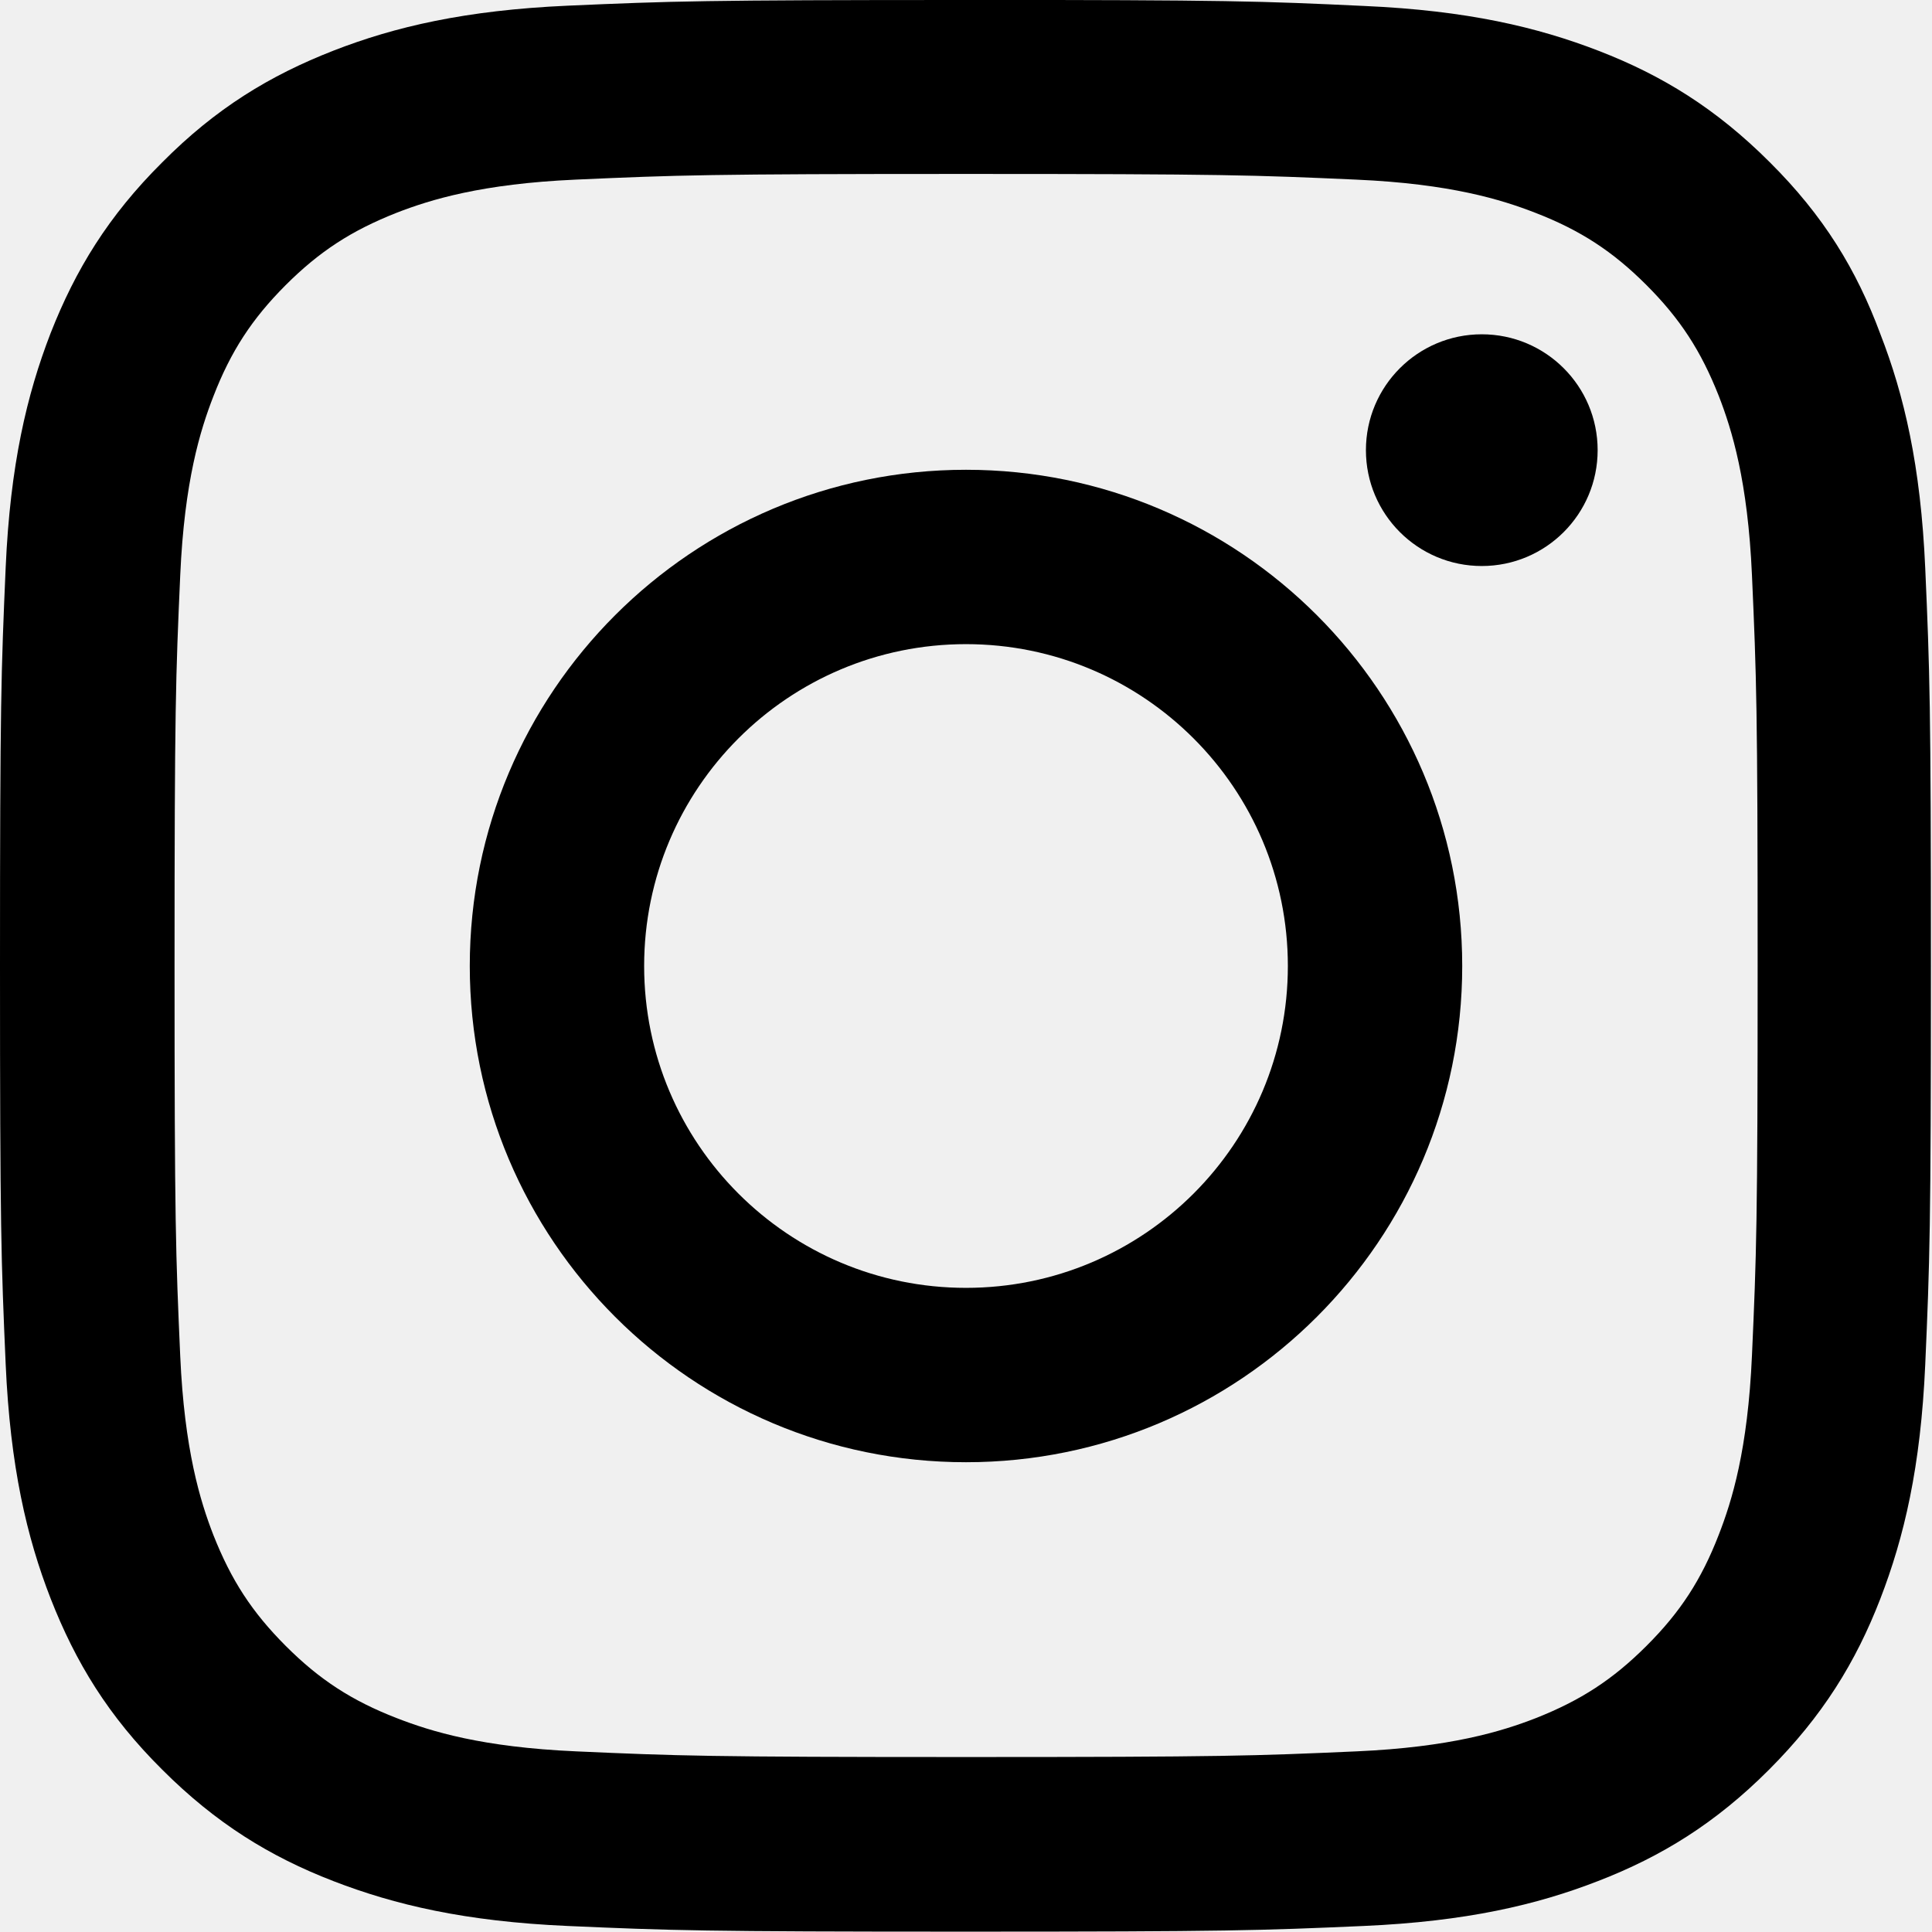
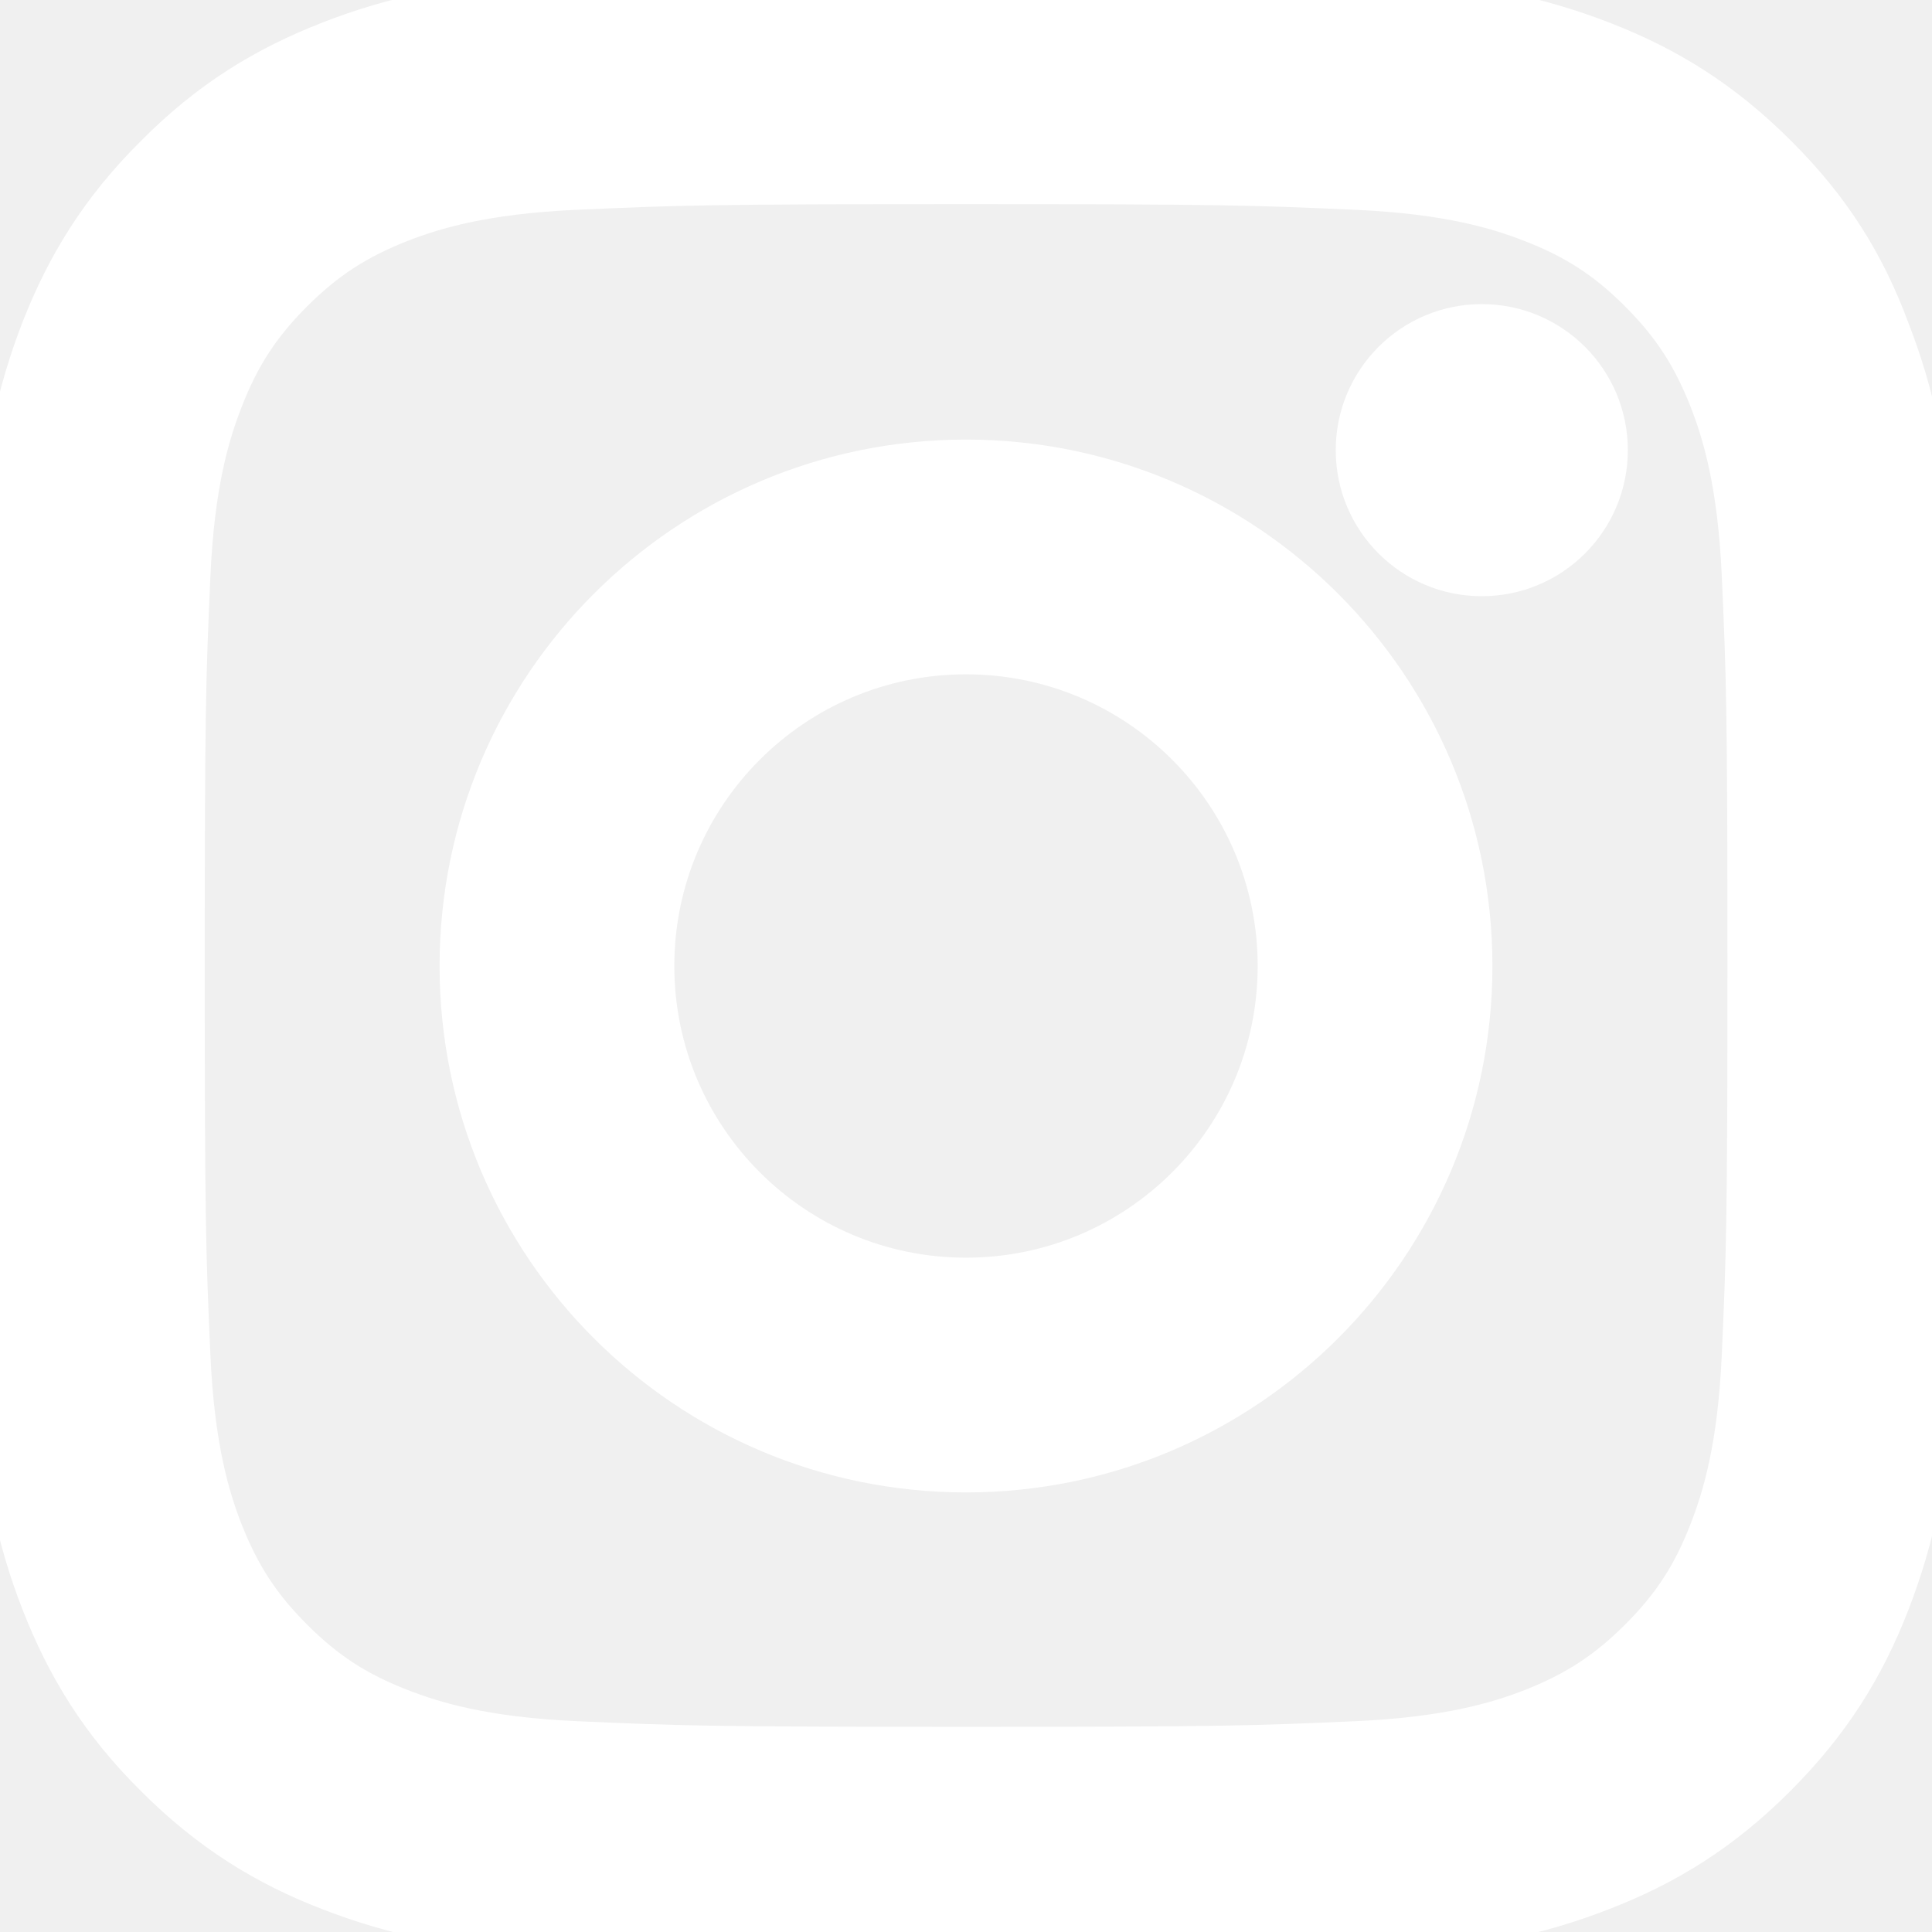
- <svg xmlns="http://www.w3.org/2000/svg" version="1.1" width="32" height="32" viewBox="0 0 32 32">
-   <path d="M16 2.881c4.275 0 4.781 0.019 6.462 0.094 1.563 0.069 2.406 0.331 2.969 0.55 0.744 0.288 1.281 0.638 1.837 1.194 0.563 0.563 0.906 1.094 1.2 1.838 0.219 0.563 0.481 1.412 0.55 2.969 0.075 1.688 0.094 2.194 0.094 6.463s-0.019 4.781-0.094 6.463c-0.069 1.563-0.331 2.406-0.55 2.969-0.288 0.744-0.637 1.281-1.194 1.837-0.563 0.563-1.094 0.906-1.837 1.2-0.563 0.219-1.413 0.481-2.969 0.55-1.688 0.075-2.194 0.094-6.463 0.094s-4.781-0.019-6.463-0.094c-1.563-0.069-2.406-0.331-2.969-0.55-0.744-0.288-1.281-0.637-1.838-1.194-0.563-0.563-0.906-1.094-1.2-1.837-0.219-0.563-0.481-1.413-0.55-2.969-0.075-1.688-0.094-2.194-0.094-6.463s0.019-4.781 0.094-6.463c0.069-1.563 0.331-2.406 0.55-2.969 0.288-0.744 0.638-1.281 1.194-1.838 0.563-0.563 1.094-0.906 1.838-1.2 0.563-0.219 1.412-0.481 2.969-0.55 1.681-0.075 2.188-0.094 6.463-0.094zM16 0c-4.344 0-4.887 0.019-6.594 0.094-1.7 0.075-2.869 0.35-3.881 0.744-1.056 0.412-1.95 0.956-2.837 1.85-0.894 0.888-1.438 1.781-1.85 2.831-0.394 1.019-0.669 2.181-0.744 3.881-0.075 1.713-0.094 2.256-0.094 6.6s0.019 4.887 0.094 6.594c0.075 1.7 0.35 2.869 0.744 3.881 0.413 1.056 0.956 1.95 1.85 2.837 0.887 0.887 1.781 1.438 2.831 1.844 1.019 0.394 2.181 0.669 3.881 0.744 1.706 0.075 2.25 0.094 6.594 0.094s4.888-0.019 6.594-0.094c1.7-0.075 2.869-0.35 3.881-0.744 1.050-0.406 1.944-0.956 2.831-1.844s1.438-1.781 1.844-2.831c0.394-1.019 0.669-2.181 0.744-3.881 0.075-1.706 0.094-2.25 0.094-6.594s-0.019-4.887-0.094-6.594c-0.075-1.7-0.35-2.869-0.744-3.881-0.394-1.063-0.938-1.956-1.831-2.844-0.887-0.887-1.781-1.438-2.831-1.844-1.019-0.394-2.181-0.669-3.881-0.744-1.712-0.081-2.256-0.1-6.6-0.1v0z" />
-   <path d="M16 7.781c-4.537 0-8.219 3.681-8.219 8.219s3.681 8.219 8.219 8.219 8.219-3.681 8.219-8.219c0-4.537-3.681-8.219-8.219-8.219zM16 21.331c-2.944 0-5.331-2.387-5.331-5.331s2.387-5.331 5.331-5.331c2.944 0 5.331 2.387 5.331 5.331s-2.387 5.331-5.331 5.331z" />
-   <path d="M26.462 7.456c0 1.060-0.859 1.919-1.919 1.919s-1.919-0.859-1.919-1.919c0-1.060 0.859-1.919 1.919-1.919s1.919 0.859 1.919 1.919z" />
+ <svg xmlns="http://www.w3.org/2000/svg" version="1.1" width="32" height="32" viewBox="0 0 32 32" fill="currentColor" stroke="currentColor" id="svg141">
+   <defs id="defs145" />
+   <path d="M16 2.881c4.275 0 4.781 0.019 6.462 0.094 1.563 0.069 2.406 0.331 2.969 0.55 0.744 0.288 1.281 0.638 1.837 1.194 0.563 0.563 0.906 1.094 1.2 1.838 0.219 0.563 0.481 1.412 0.55 2.969 0.075 1.688 0.094 2.194 0.094 6.463s-0.019 4.781-0.094 6.463c-0.069 1.563-0.331 2.406-0.55 2.969-0.288 0.744-0.637 1.281-1.194 1.837-0.563 0.563-1.094 0.906-1.837 1.2-0.563 0.219-1.413 0.481-2.969 0.55-1.688 0.075-2.194 0.094-6.463 0.094s-4.781-0.019-6.463-0.094c-1.563-0.069-2.406-0.331-2.969-0.55-0.744-0.288-1.281-0.637-1.838-1.194-0.563-0.563-0.906-1.094-1.2-1.837-0.219-0.563-0.481-1.413-0.55-2.969-0.075-1.688-0.094-2.194-0.094-6.463s0.019-4.781 0.094-6.463c0.069-1.563 0.331-2.406 0.55-2.969 0.288-0.744 0.638-1.281 1.194-1.838 0.563-0.563 1.094-0.906 1.838-1.2 0.563-0.219 1.412-0.481 2.969-0.55 1.681-0.075 2.188-0.094 6.463-0.094zM16 0c-4.344 0-4.887 0.019-6.594 0.094-1.7 0.075-2.869 0.35-3.881 0.744-1.056 0.412-1.95 0.956-2.837 1.85-0.894 0.888-1.438 1.781-1.85 2.831-0.394 1.019-0.669 2.181-0.744 3.881-0.075 1.713-0.094 2.256-0.094 6.6s0.019 4.887 0.094 6.594c0.075 1.7 0.35 2.869 0.744 3.881 0.413 1.056 0.956 1.95 1.85 2.837 0.887 0.887 1.781 1.438 2.831 1.844 1.019 0.394 2.181 0.669 3.881 0.744 1.706 0.075 2.25 0.094 6.594 0.094s4.888-0.019 6.594-0.094c1.7-0.075 2.869-0.35 3.881-0.744 1.050-0.406 1.944-0.956 2.831-1.844s1.438-1.781 1.844-2.831c0.394-1.019 0.669-2.181 0.744-3.881 0.075-1.706 0.094-2.25 0.094-6.594s-0.019-4.887-0.094-6.594c-0.075-1.7-0.35-2.869-0.744-3.881-0.394-1.063-0.938-1.956-1.831-2.844-0.887-0.887-1.781-1.438-2.831-1.844-1.019-0.394-2.181-0.669-3.881-0.744-1.712-0.081-2.256-0.1-6.6-0.1v0z" id="path135" style="fill:#ffffff;fill-opacity:1;stroke:#ffffff;stroke-opacity:1" />
+   <path d="M16 7.781c-4.537 0-8.219 3.681-8.219 8.219s3.681 8.219 8.219 8.219 8.219-3.681 8.219-8.219c0-4.537-3.681-8.219-8.219-8.219zM16 21.331c-2.944 0-5.331-2.387-5.331-5.331s2.387-5.331 5.331-5.331c2.944 0 5.331 2.387 5.331 5.331s-2.387 5.331-5.331 5.331z" id="path137" style="fill:#ffffff;fill-opacity:1;stroke:#ffffff;stroke-opacity:1" />
+   <path d="M26.462 7.456c0 1.060-0.859 1.919-1.919 1.919s-1.919-0.859-1.919-1.919c0-1.060 0.859-1.919 1.919-1.919s1.919 0.859 1.919 1.919z" id="path139" style="fill:#ffffff;fill-opacity:1;stroke:#ffffff;stroke-opacity:1" />
</svg>
